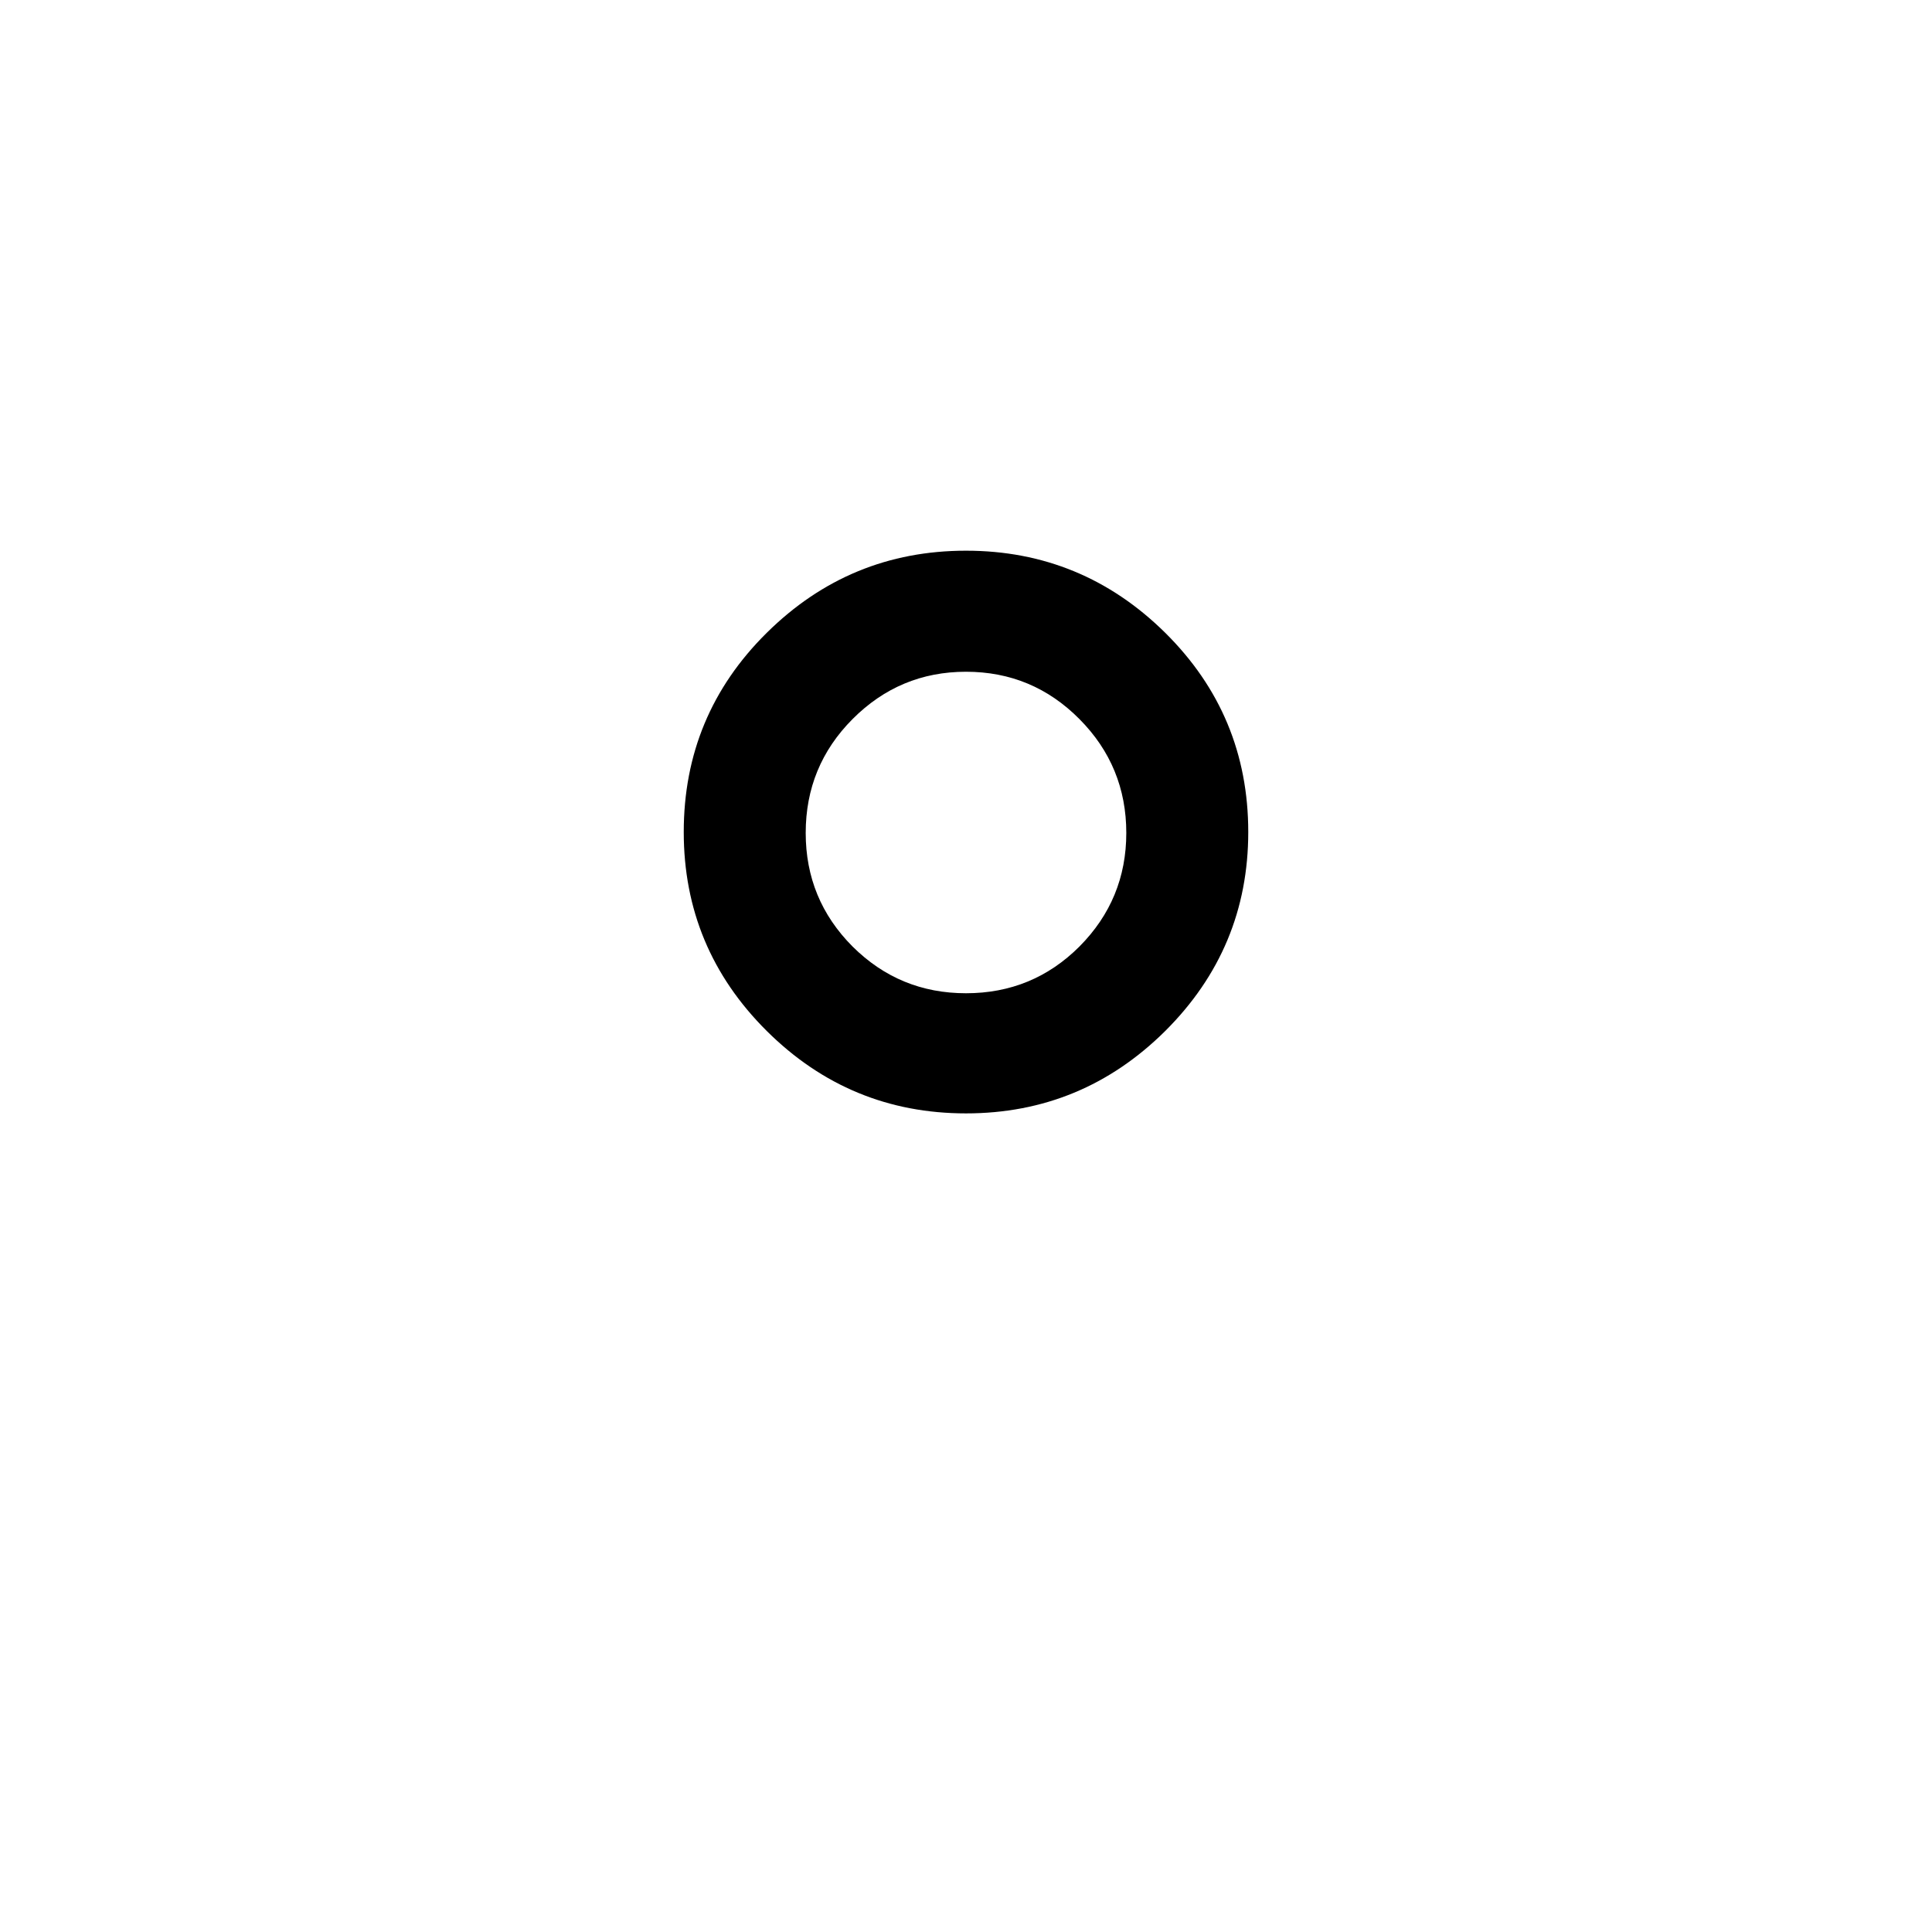
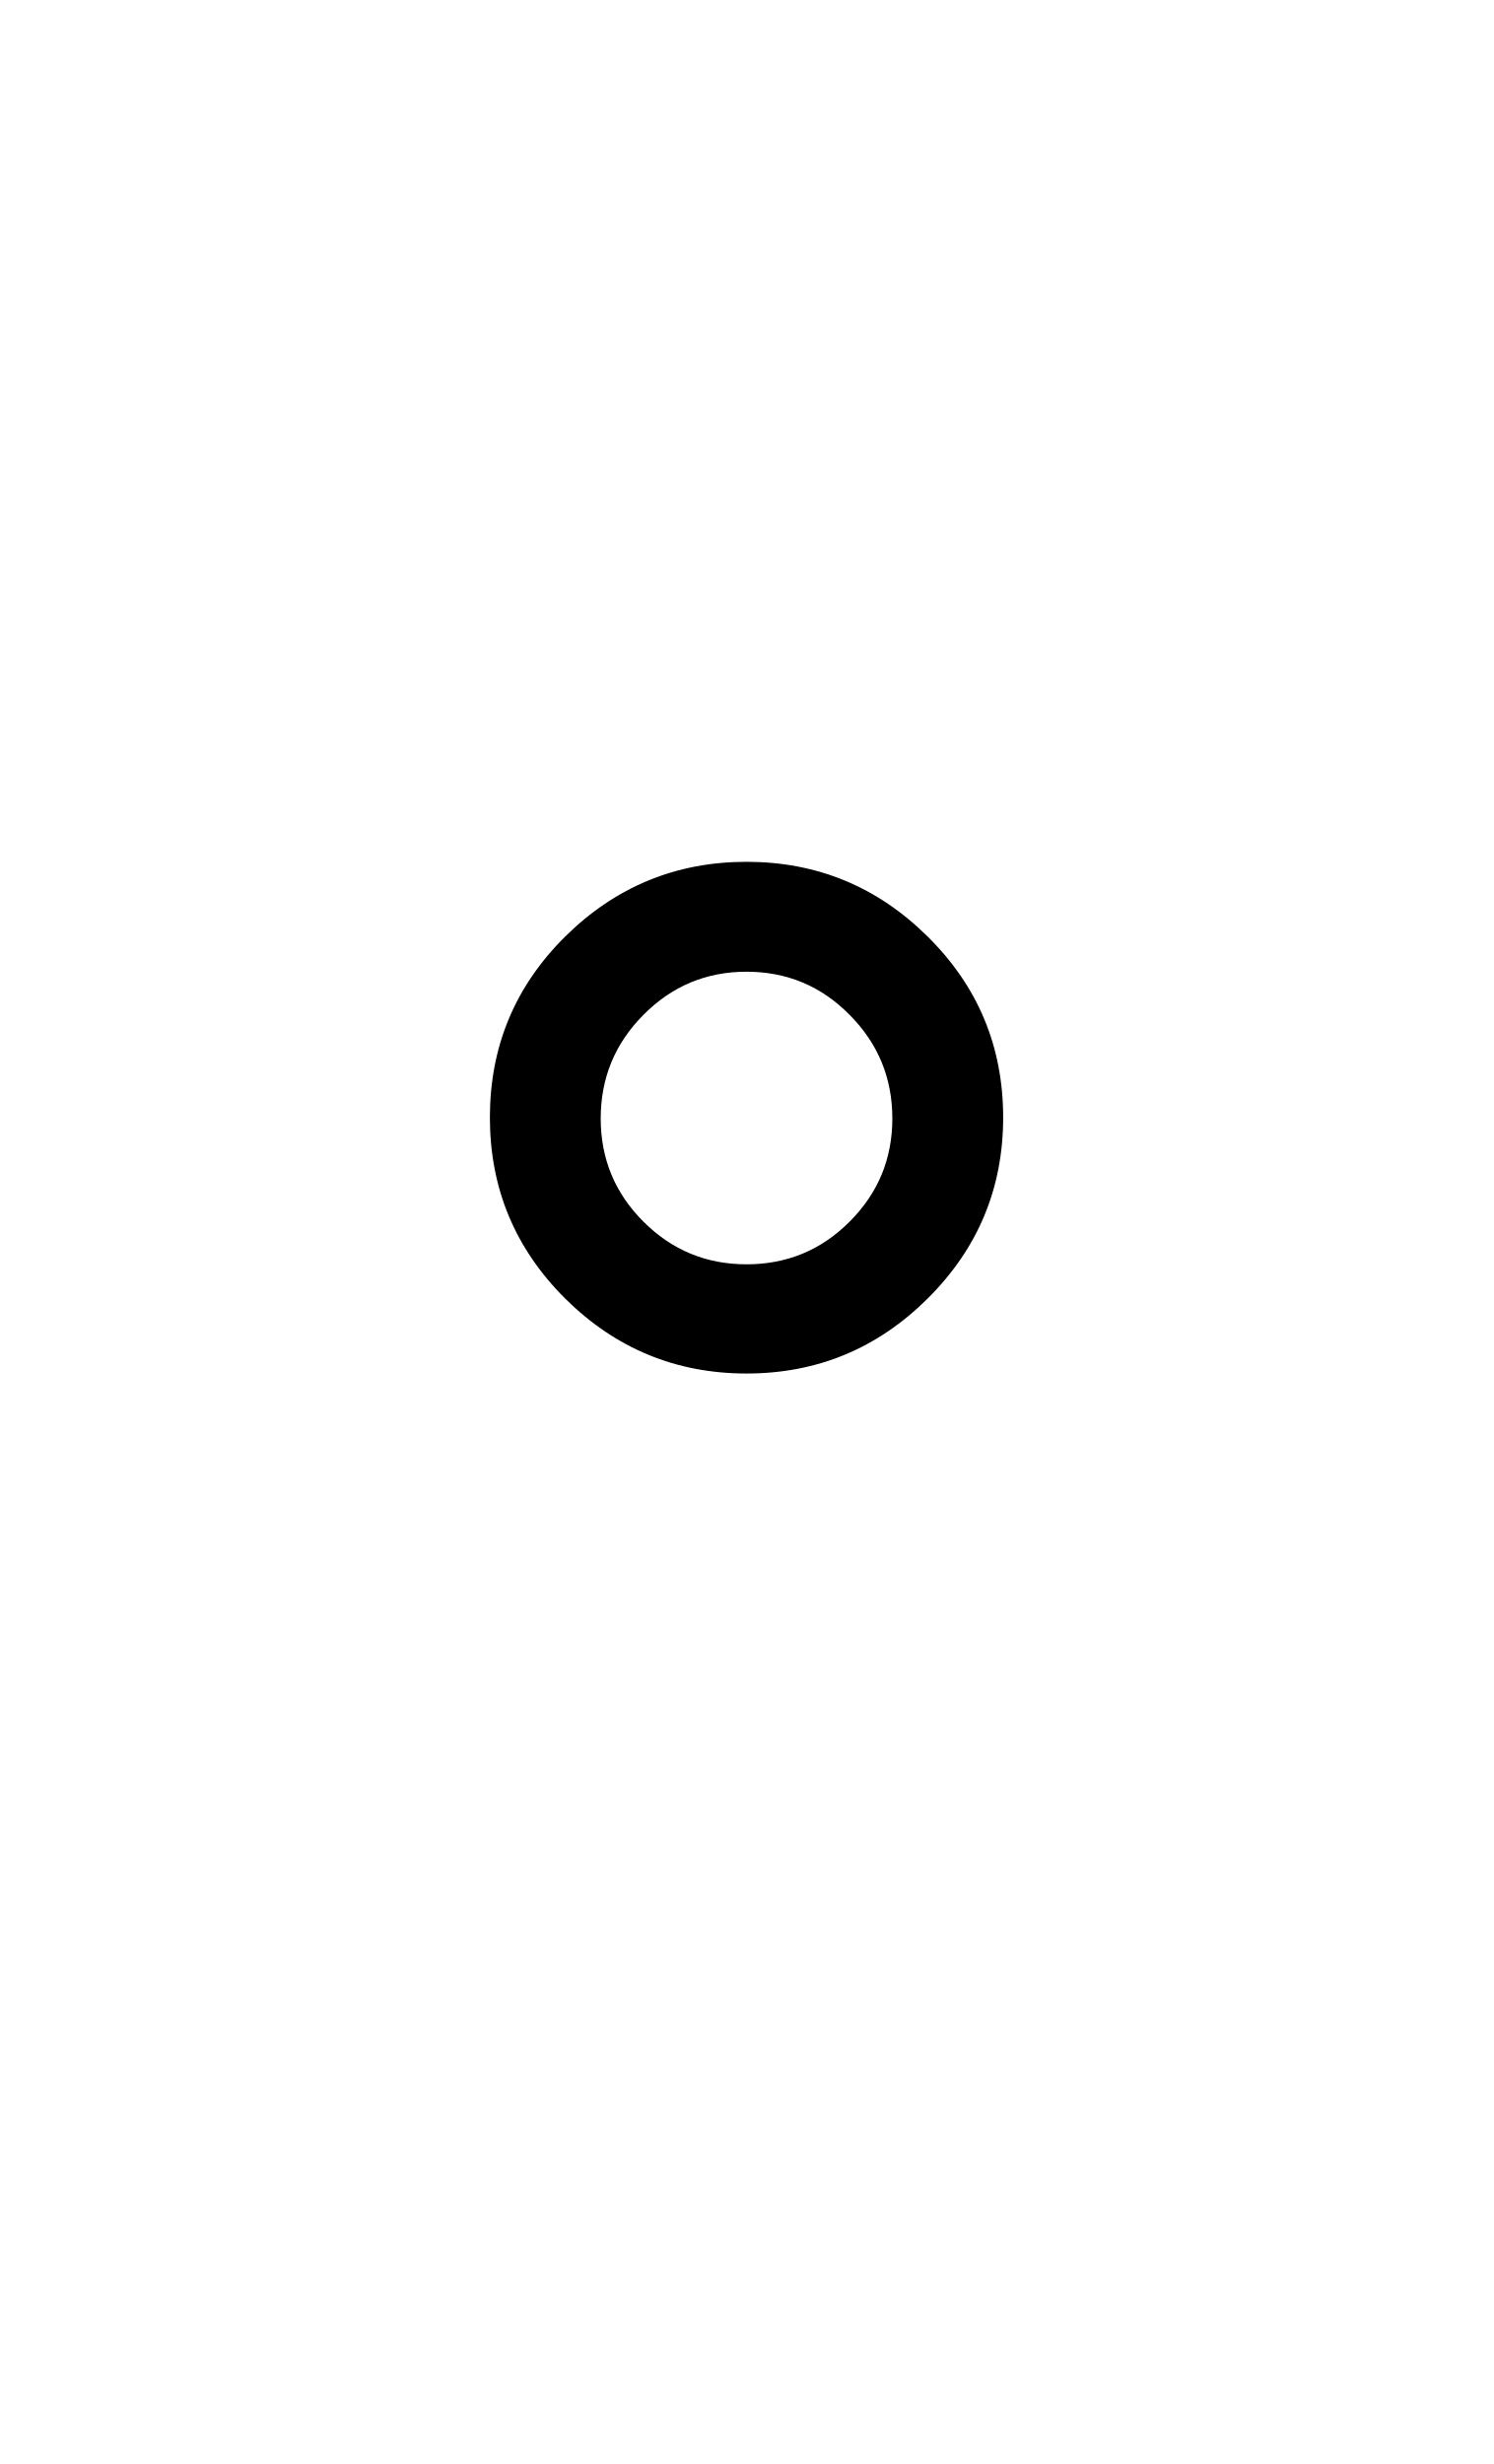
- <svg xmlns="http://www.w3.org/2000/svg" viewBox="0 0 100 100">
+ <svg xmlns="http://www.w3.org/2000/svg" viewBox="-50 -83 100 165">
  <style>
    .symbol {
      fill: #000;
      text-anchor: middle;
      dominant-baseline: middle;
      font-family: Arial, sans-serif;
    }
  </style>
-   <text x="50" y="50" font-size="85" class="symbol">⚬</text>
+   <text cx="50%" cy="50%" font-size="100" class="symbol">⚬</text>
</svg>
